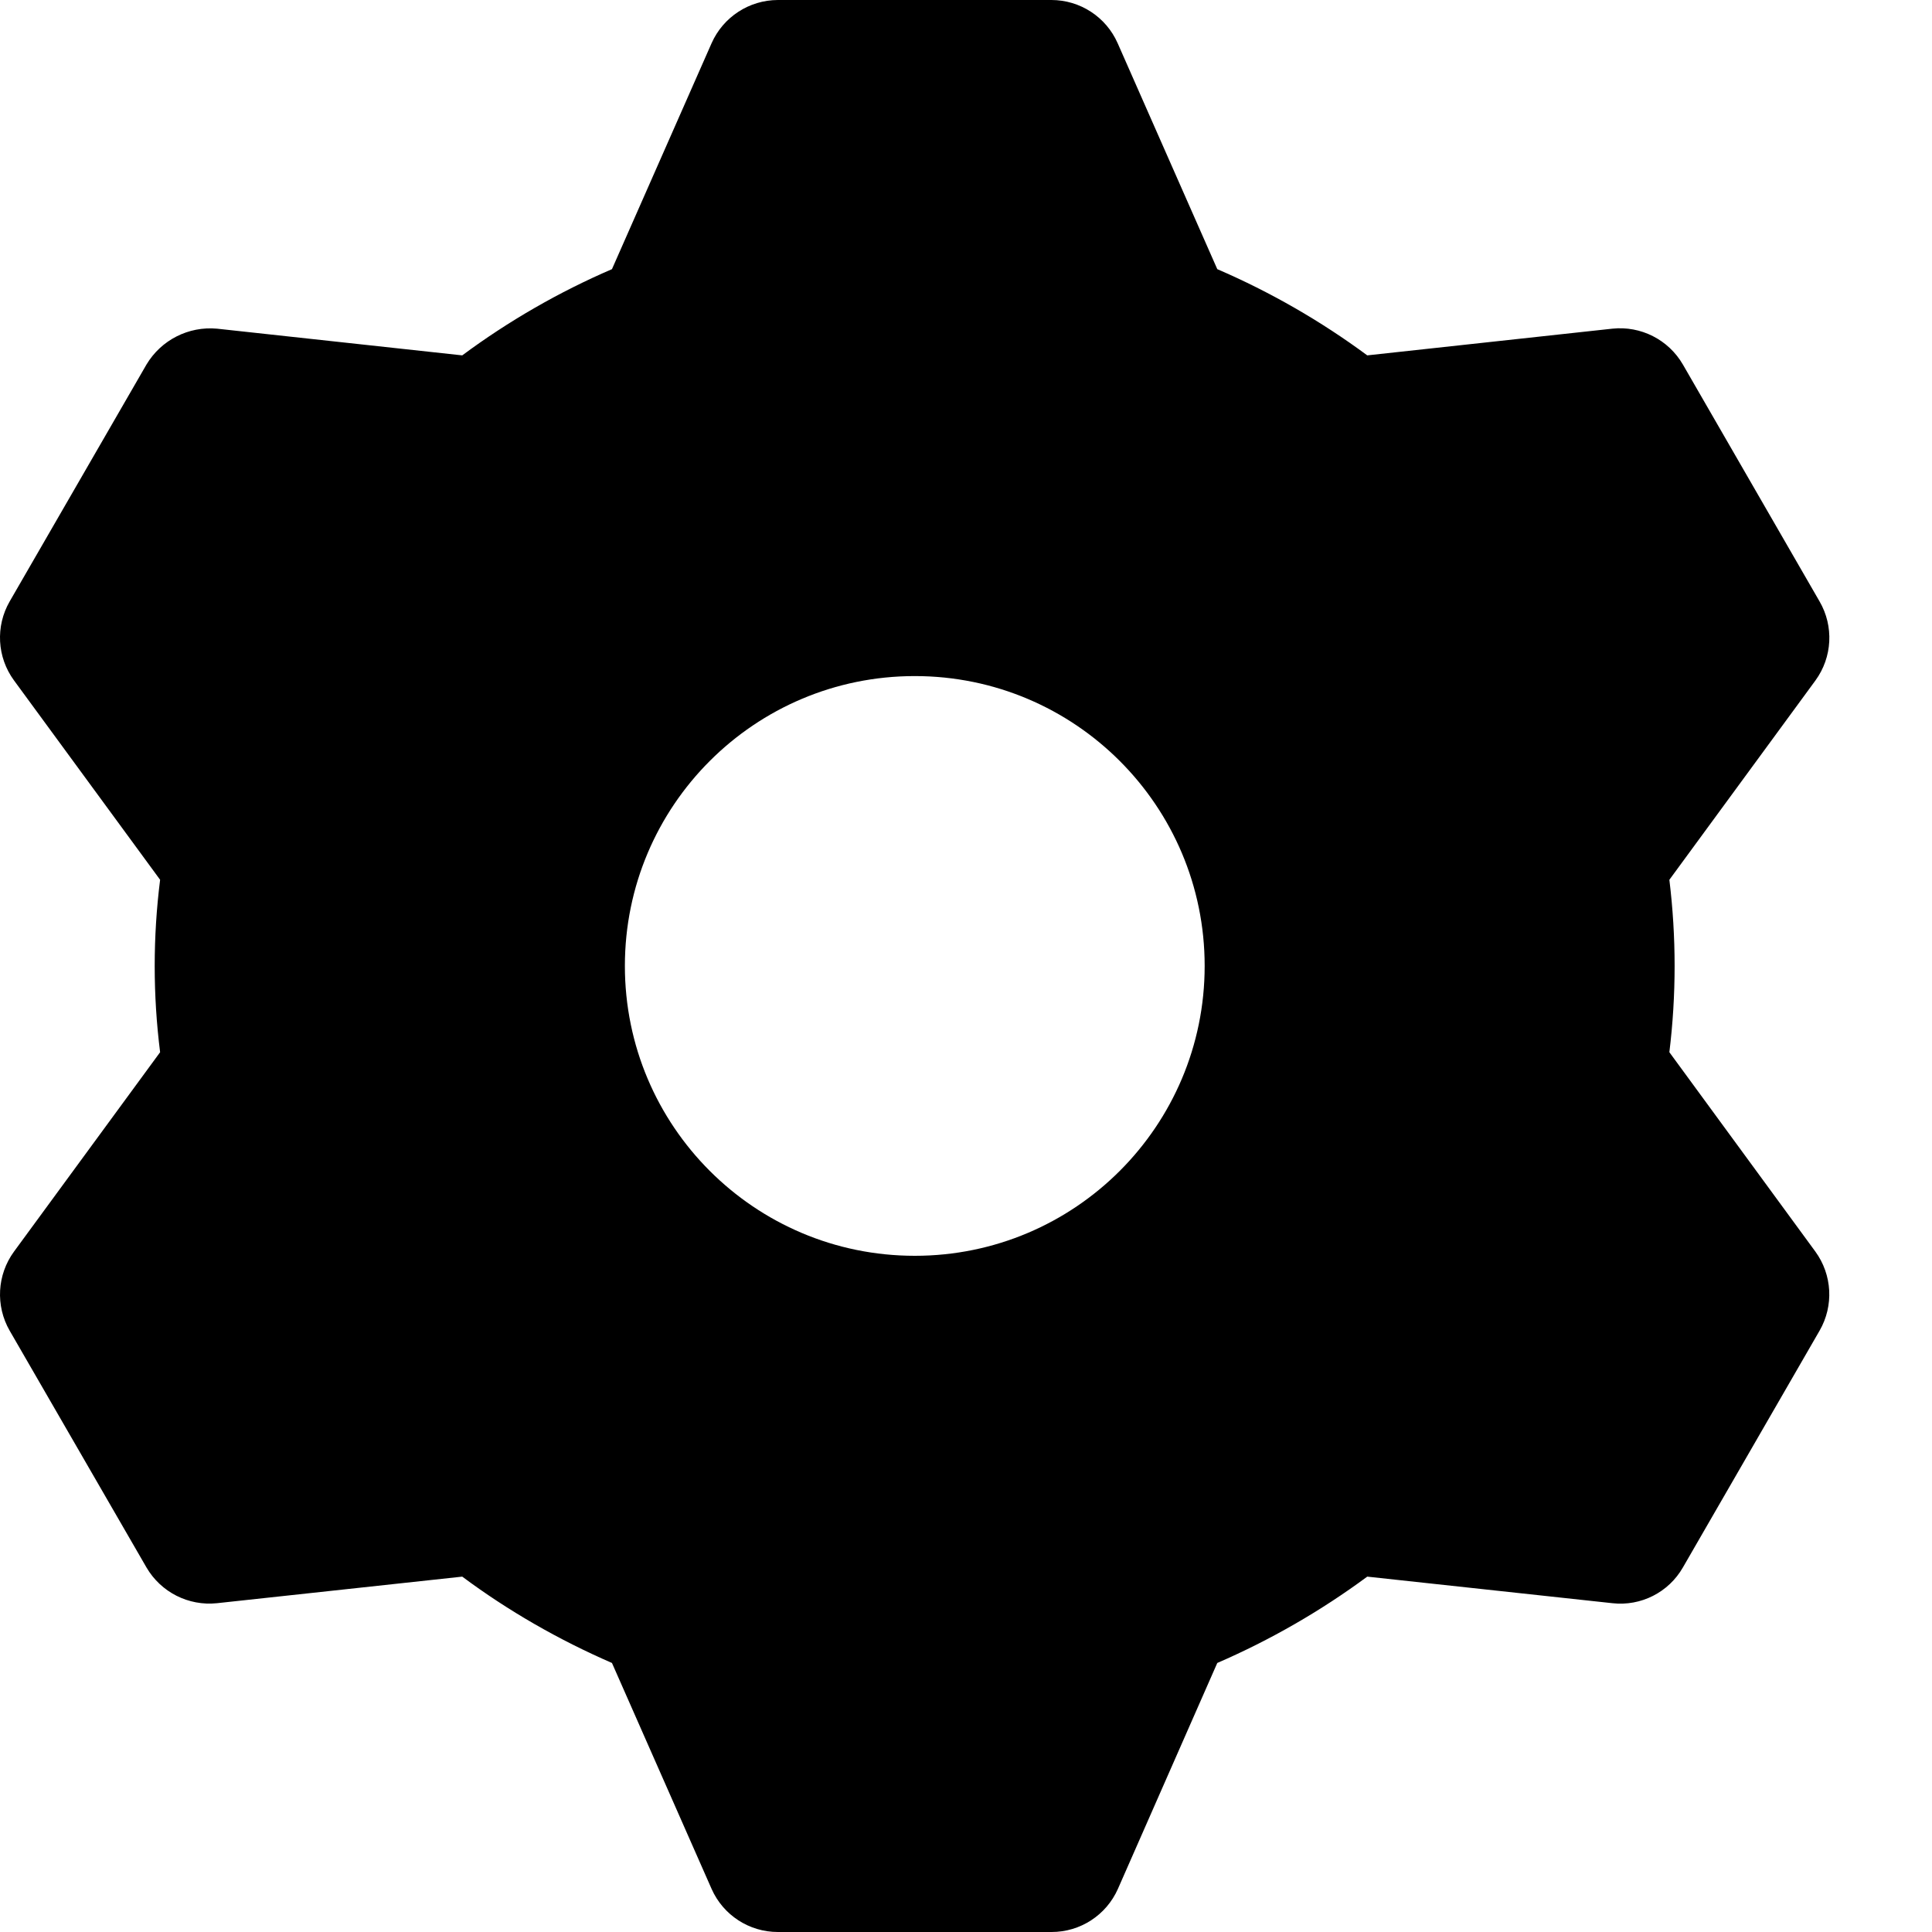
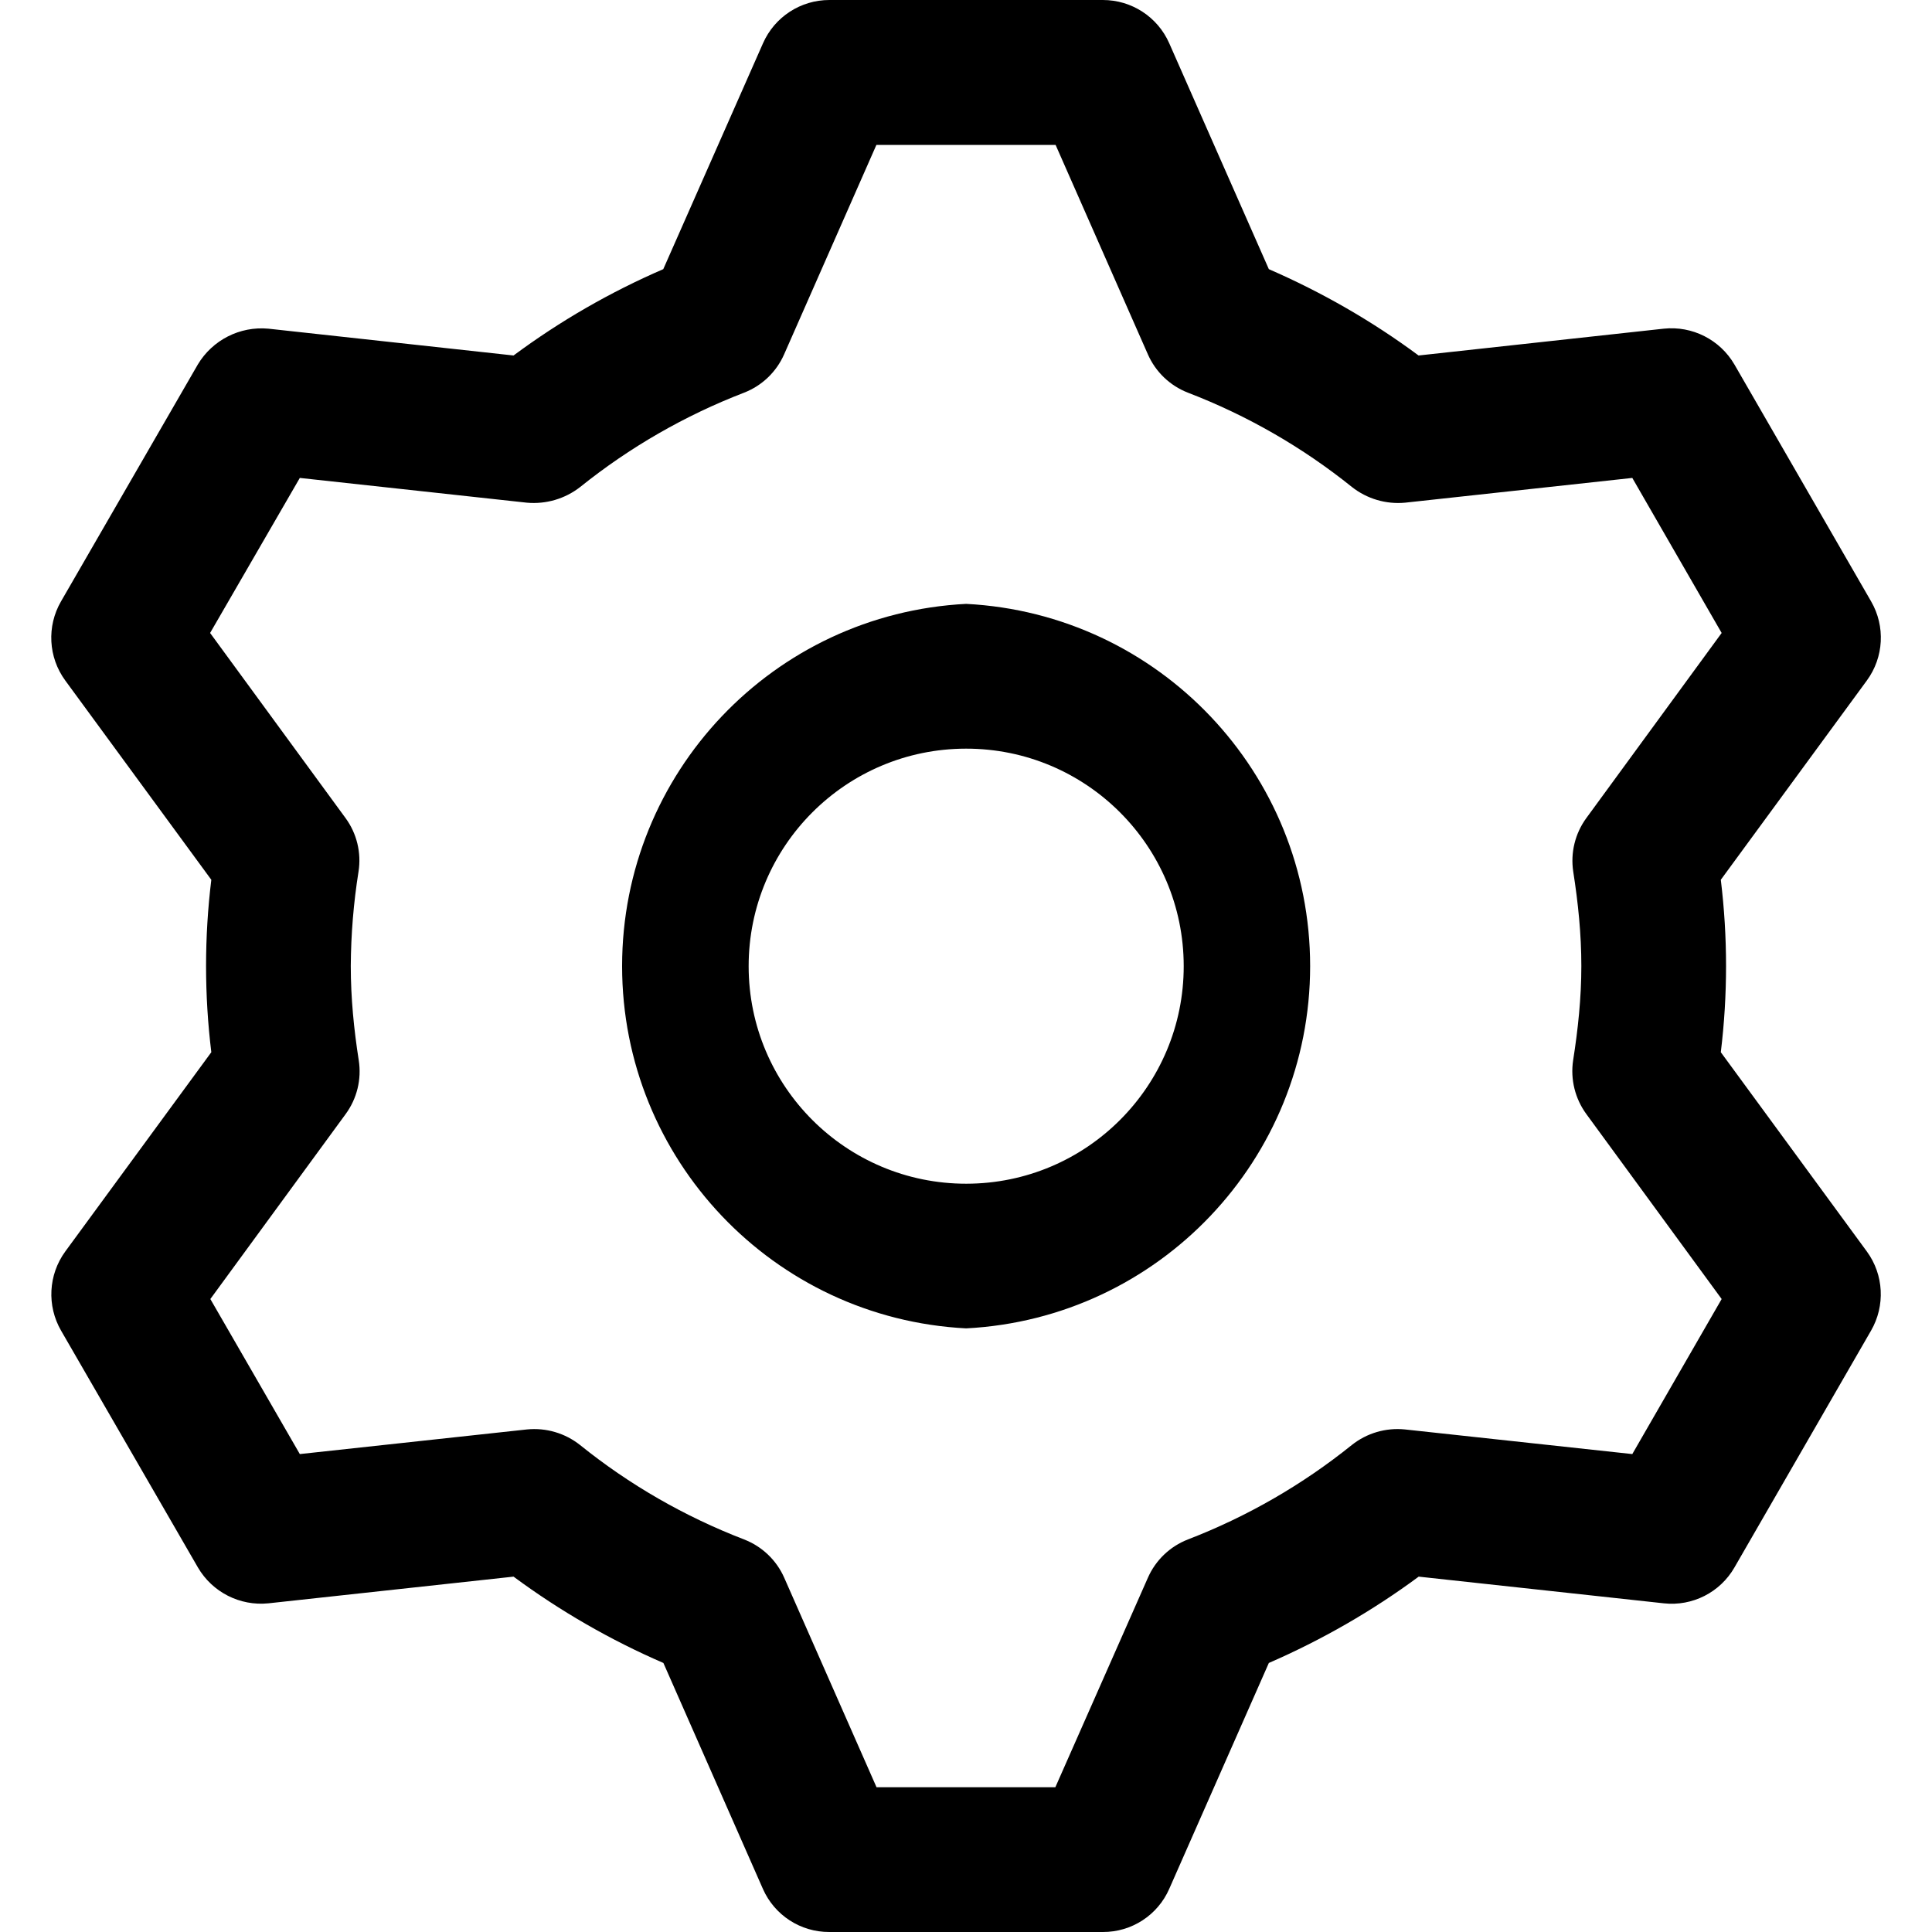
<svg xmlns="http://www.w3.org/2000/svg" viewBox="0 0 16 16">
-   <path d="M13.825 8.714a5.892 5.892 0 0 0 0-1.428l1.21-1.651a.6.6 0 0 0 .034-.654l-1.132-1.962a.602.602 0 0 0-.585-.297l-2.029.221a6.259 6.259 0 0 0-1.242-.714L9.256.358A.6.6 0 0 0 8.707 0H6.442a.602.602 0 0 0-.549.358l-.825 1.871a6.215 6.215 0 0 0-1.24.714l-2.03-.221a.615.615 0 0 0-.585.297L.08 4.981a.6.6 0 0 0 .036.654l1.21 1.651a5.708 5.708 0 0 0 0 1.428l-1.21 1.651a.602.602 0 0 0-.036.655l1.133 1.961a.603.603 0 0 0 .584.296l2.031-.22c.382.284.798.523 1.24.715l.825 1.871a.6.6 0 0 0 .55.357h2.265a.6.6 0 0 0 .55-.357l.823-1.871a6.32 6.32 0 0 0 1.242-.715l2.03.22a.596.596 0 0 0 .584-.296l1.132-1.961a.602.602 0 0 0-.035-.655l-1.209-1.651M7.575 10.4a2.4 2.4 0 1 1 .001-4.801 2.4 2.4 0 0 1 0 4.801" />
+   <path d="M8 6.2a1.801 1.801 0 1 0 .003 3.603A1.801 1.801 0 0 0 8 6.2zM9.133 16H6.868a.598.598 0 0 1-.55-.357l-.824-1.871a6.284 6.284 0 0 1-1.241-.715l-2.03.221a.605.605 0 0 1-.584-.297L.506 11.02a.602.602 0 0 1 .034-.655l1.21-1.651a5.881 5.881 0 0 1 0-1.428L.54 5.635a.6.6 0 0 1-.035-.654l1.133-1.962a.615.615 0 0 1 .585-.297l2.03.222a6.227 6.227 0 0 1 1.24-.715L6.319.358A.6.6 0 0 1 6.869 0h2.264a.6.6 0 0 1 .55.358l.825 1.871c.441.192.857.431 1.24.715l2.03-.222a.604.604 0 0 1 .586.297l1.132 1.962a.6.6 0 0 1-.035.654l-1.21 1.651a5.894 5.894 0 0 1 0 1.428l1.21 1.651c.14.192.153.449.034.655l-1.131 1.961a.599.599 0 0 1-.585.297l-2.03-.221c-.384.284-.8.523-1.241.715l-.825 1.871a.597.597 0 0 1-.549.357zM7.26 14.801H8.74l.766-1.734a.599.599 0 0 1 .332-.318 5.079 5.079 0 0 0 1.357-.782.608.608 0 0 1 .44-.129l1.883.204.74-1.284-1.12-1.531a.602.602 0 0 1-.11-.446c.04-.255.068-.515.068-.781s-.027-.525-.067-.781a.599.599 0 0 1 .109-.445l1.12-1.532-.74-1.284-1.882.205a.618.618 0 0 1-.44-.13 5.072 5.072 0 0 0-1.358-.781.599.599 0 0 1-.332-.318L8.742 1.2H7.258l-.764 1.734a.599.599 0 0 1-.332.318 5.089 5.089 0 0 0-1.357.781.626.626 0 0 1-.442.13l-1.88-.205-.743 1.284 1.121 1.532a.594.594 0 0 1 .108.445A5.165 5.165 0 0 0 2.905 8c0 .266.026.526.066.781a.597.597 0 0 1-.109.446l-1.12 1.531.741 1.284 1.881-.204a.61.61 0 0 1 .441.13c.406.327.862.59 1.357.781a.599.599 0 0 1 .333.318l.764 1.734zm.741-3.8a3.004 3.004 0 0 1 0-6 3.004 3.004 0 0 1 0 6z" />
</svg>
